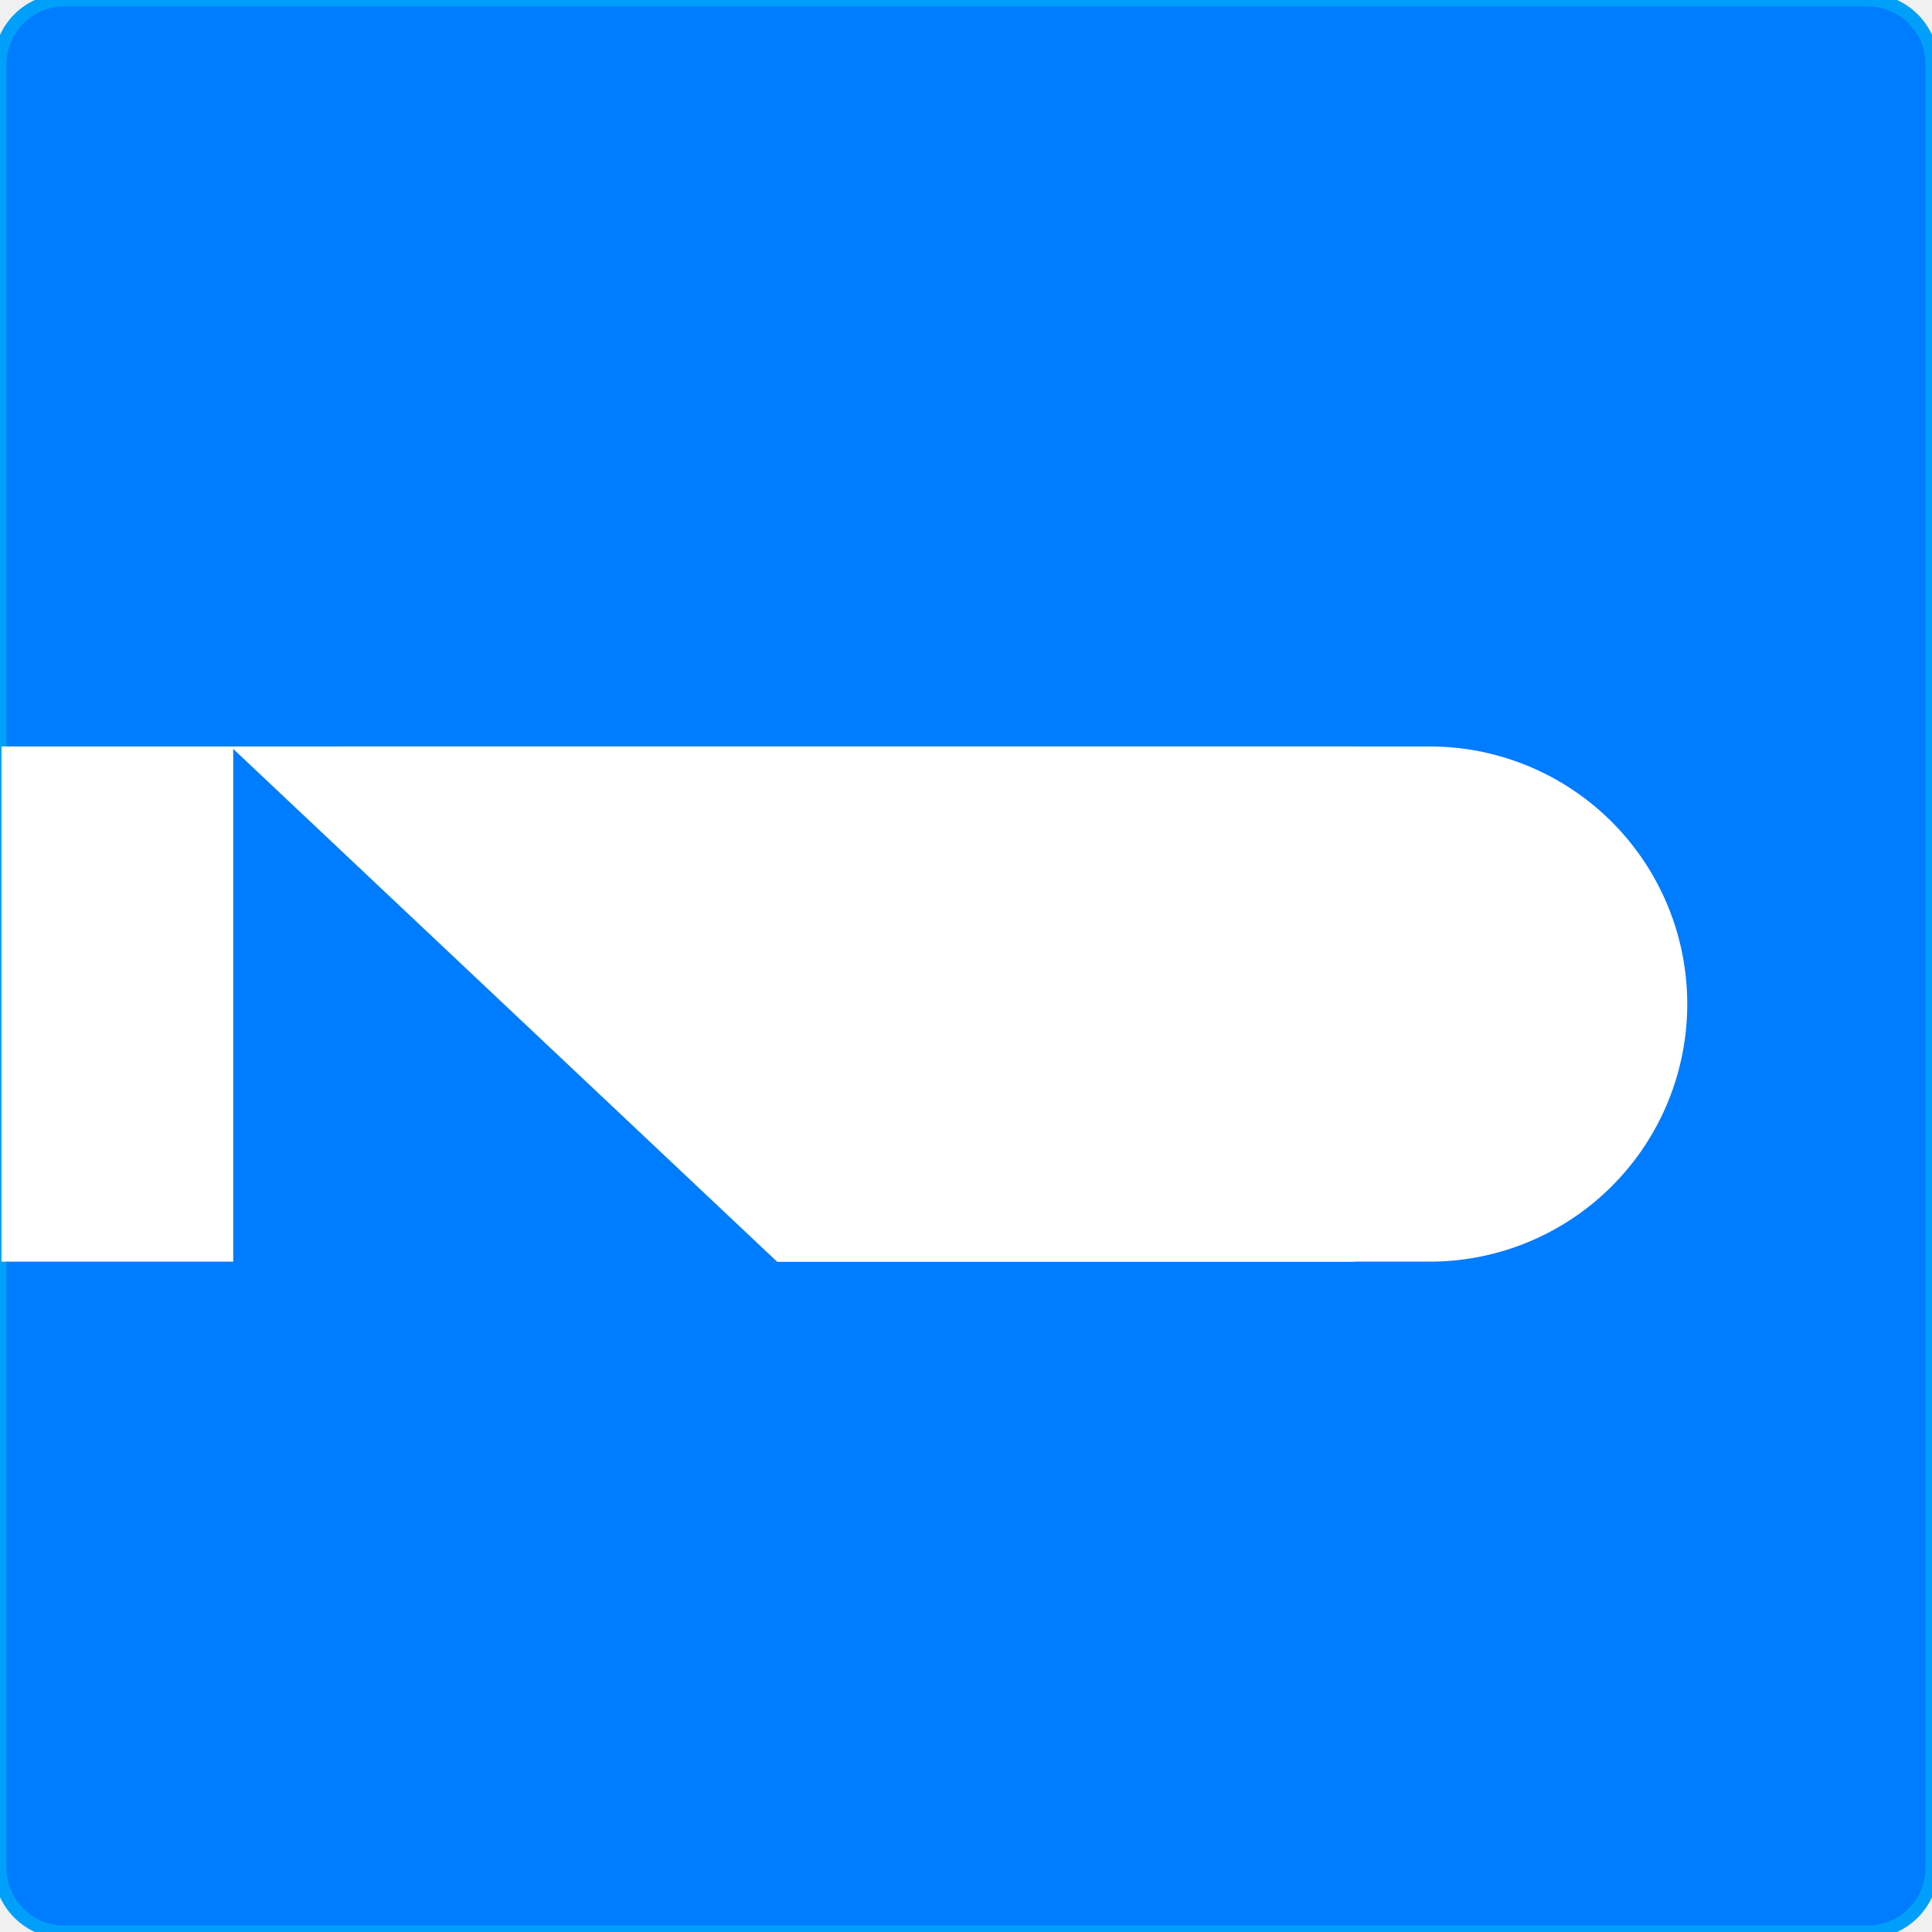
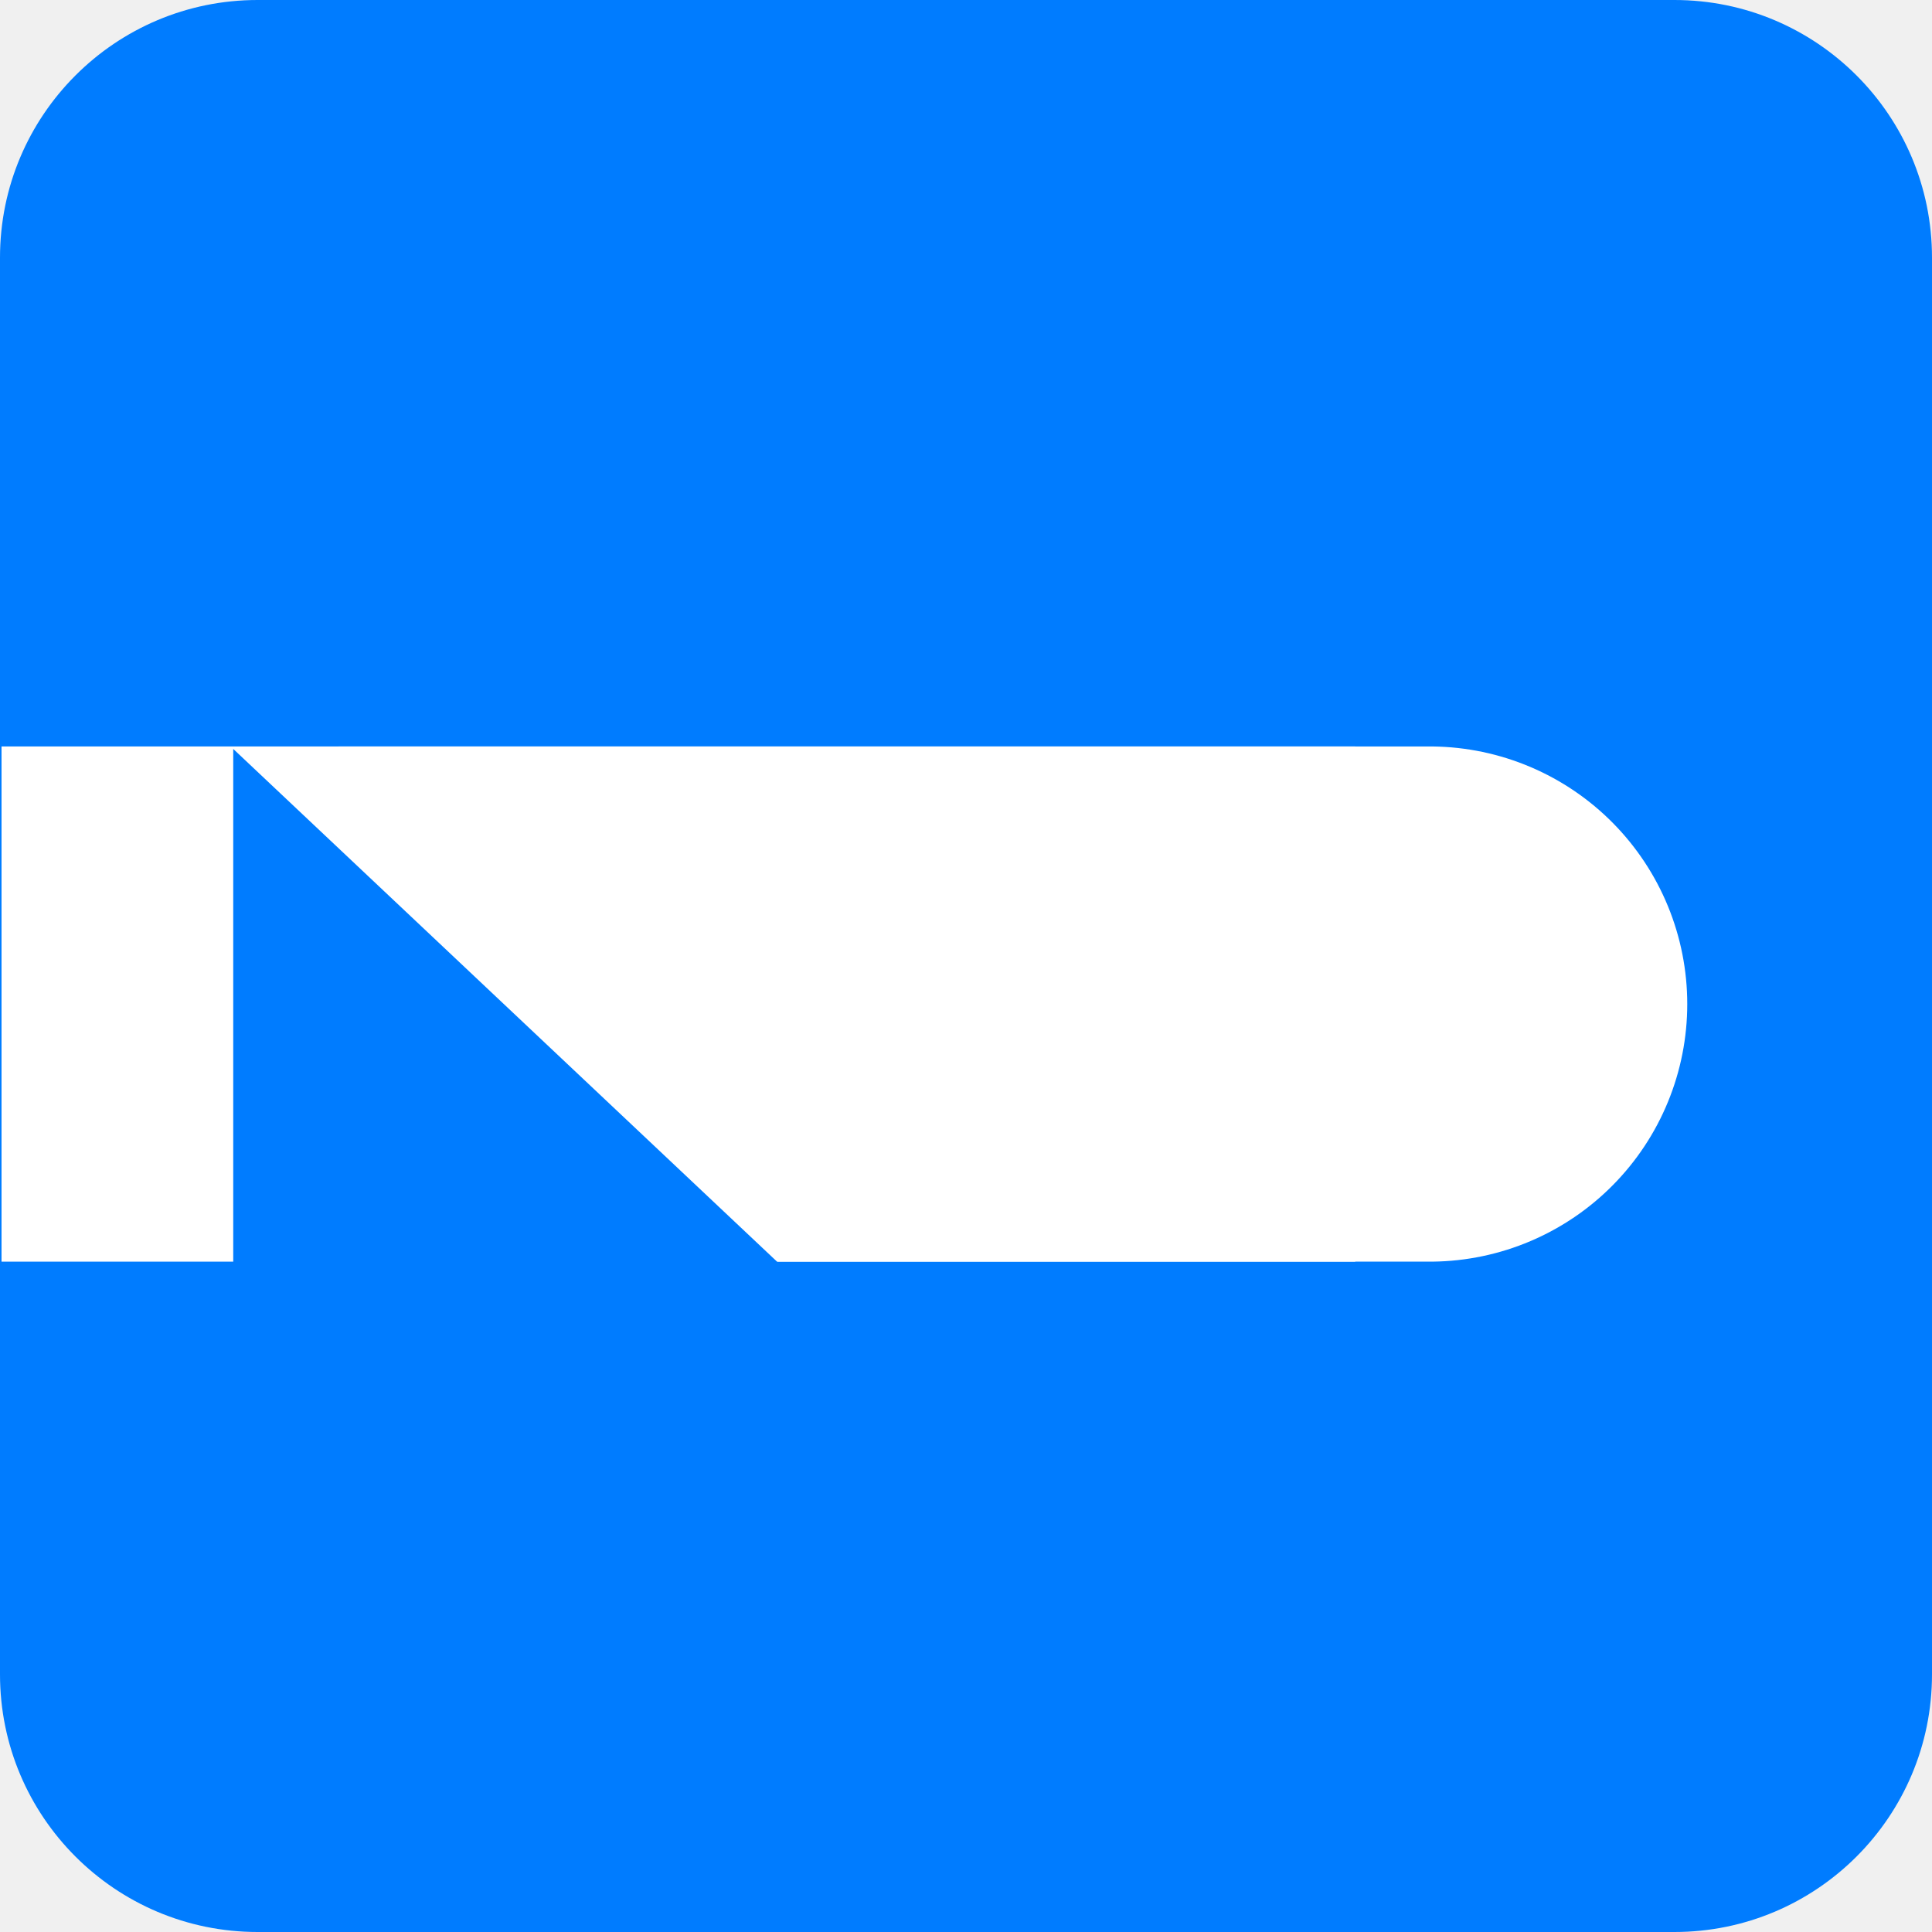
<svg xmlns="http://www.w3.org/2000/svg" xmlns:ns1="http://vectornator.io" height="100%" stroke-miterlimit="10" style="fill-rule:nonzero;clip-rule:evenodd;stroke-linecap:round;stroke-linejoin:round;" version="1.1" viewBox="0 0 150 150" width="100%" xml:space="preserve">
  <defs />
  <clipPath id="ArtboardFrame">
    <rect height="150" width="150" x="0" y="0" />
  </clipPath>
  <g clip-path="url(#ArtboardFrame)" id="Untitled" ns1:layerName="Untitled">
-     <path d="M5 1.0376e-06L145 1.0376e-06C146.429 1.0376e-06 147.719 0.6 148.63 1.561C149.479 2.458 150 3.668 150 5L150 145C150 147.761 147.761 150 145 150L5 150C2.239 150-3.55271e-15 147.761-3.55271e-15 145L-3.55271e-15 5C-3.55271e-15 2.239 2.239 1.0376e-06 5 1.0376e-06Z" fill="#007cff" fill-rule="nonzero" opacity="1" stroke="#00a0fa" stroke-linecap="butt" stroke-linejoin="miter" stroke-width="1" ns1:layerName="rect" />
+     <path d="M0 20C0 8.954 8.954 1.0376e-06 20 1.0376e-06L130 1.0376e-06C141.046 1.0376e-06 150 8.954 150 20L150 130C150 141.046 141.046 150 130 150L20 150C8.954 150 0 141.046 0 130L0 20Z" fill="#007cff" fill-rule="nonzero" opacity="1" stroke="none" ns1:layerName="Rectangle 1" />
    <path d="M26.64 77.954L110.998 77.954" fill="#ffffff" fill-rule="nonzero" opacity="1" stroke="#ffffff" stroke-linecap="round" stroke-linejoin="miter" stroke-width="40" ns1:layerName="path" />
    <path d="M20.118 77.954L85.22 77.954" fill="#ffffff" fill-rule="nonzero" opacity="1" stroke="#ffffff" stroke-linecap="square" stroke-linejoin="miter" stroke-width="40" ns1:layerName="path" />
    <path d="M18.108 58.146L61.263 98.836L18.108 98.836L18.108 58.146Z" fill="#007cff" fill-rule="nonzero" opacity="1" stroke="#0095ff" stroke-linecap="butt" stroke-linejoin="miter" stroke-opacity="0" stroke-width="1" ns1:layerName="path" />
  </g>
</svg>
